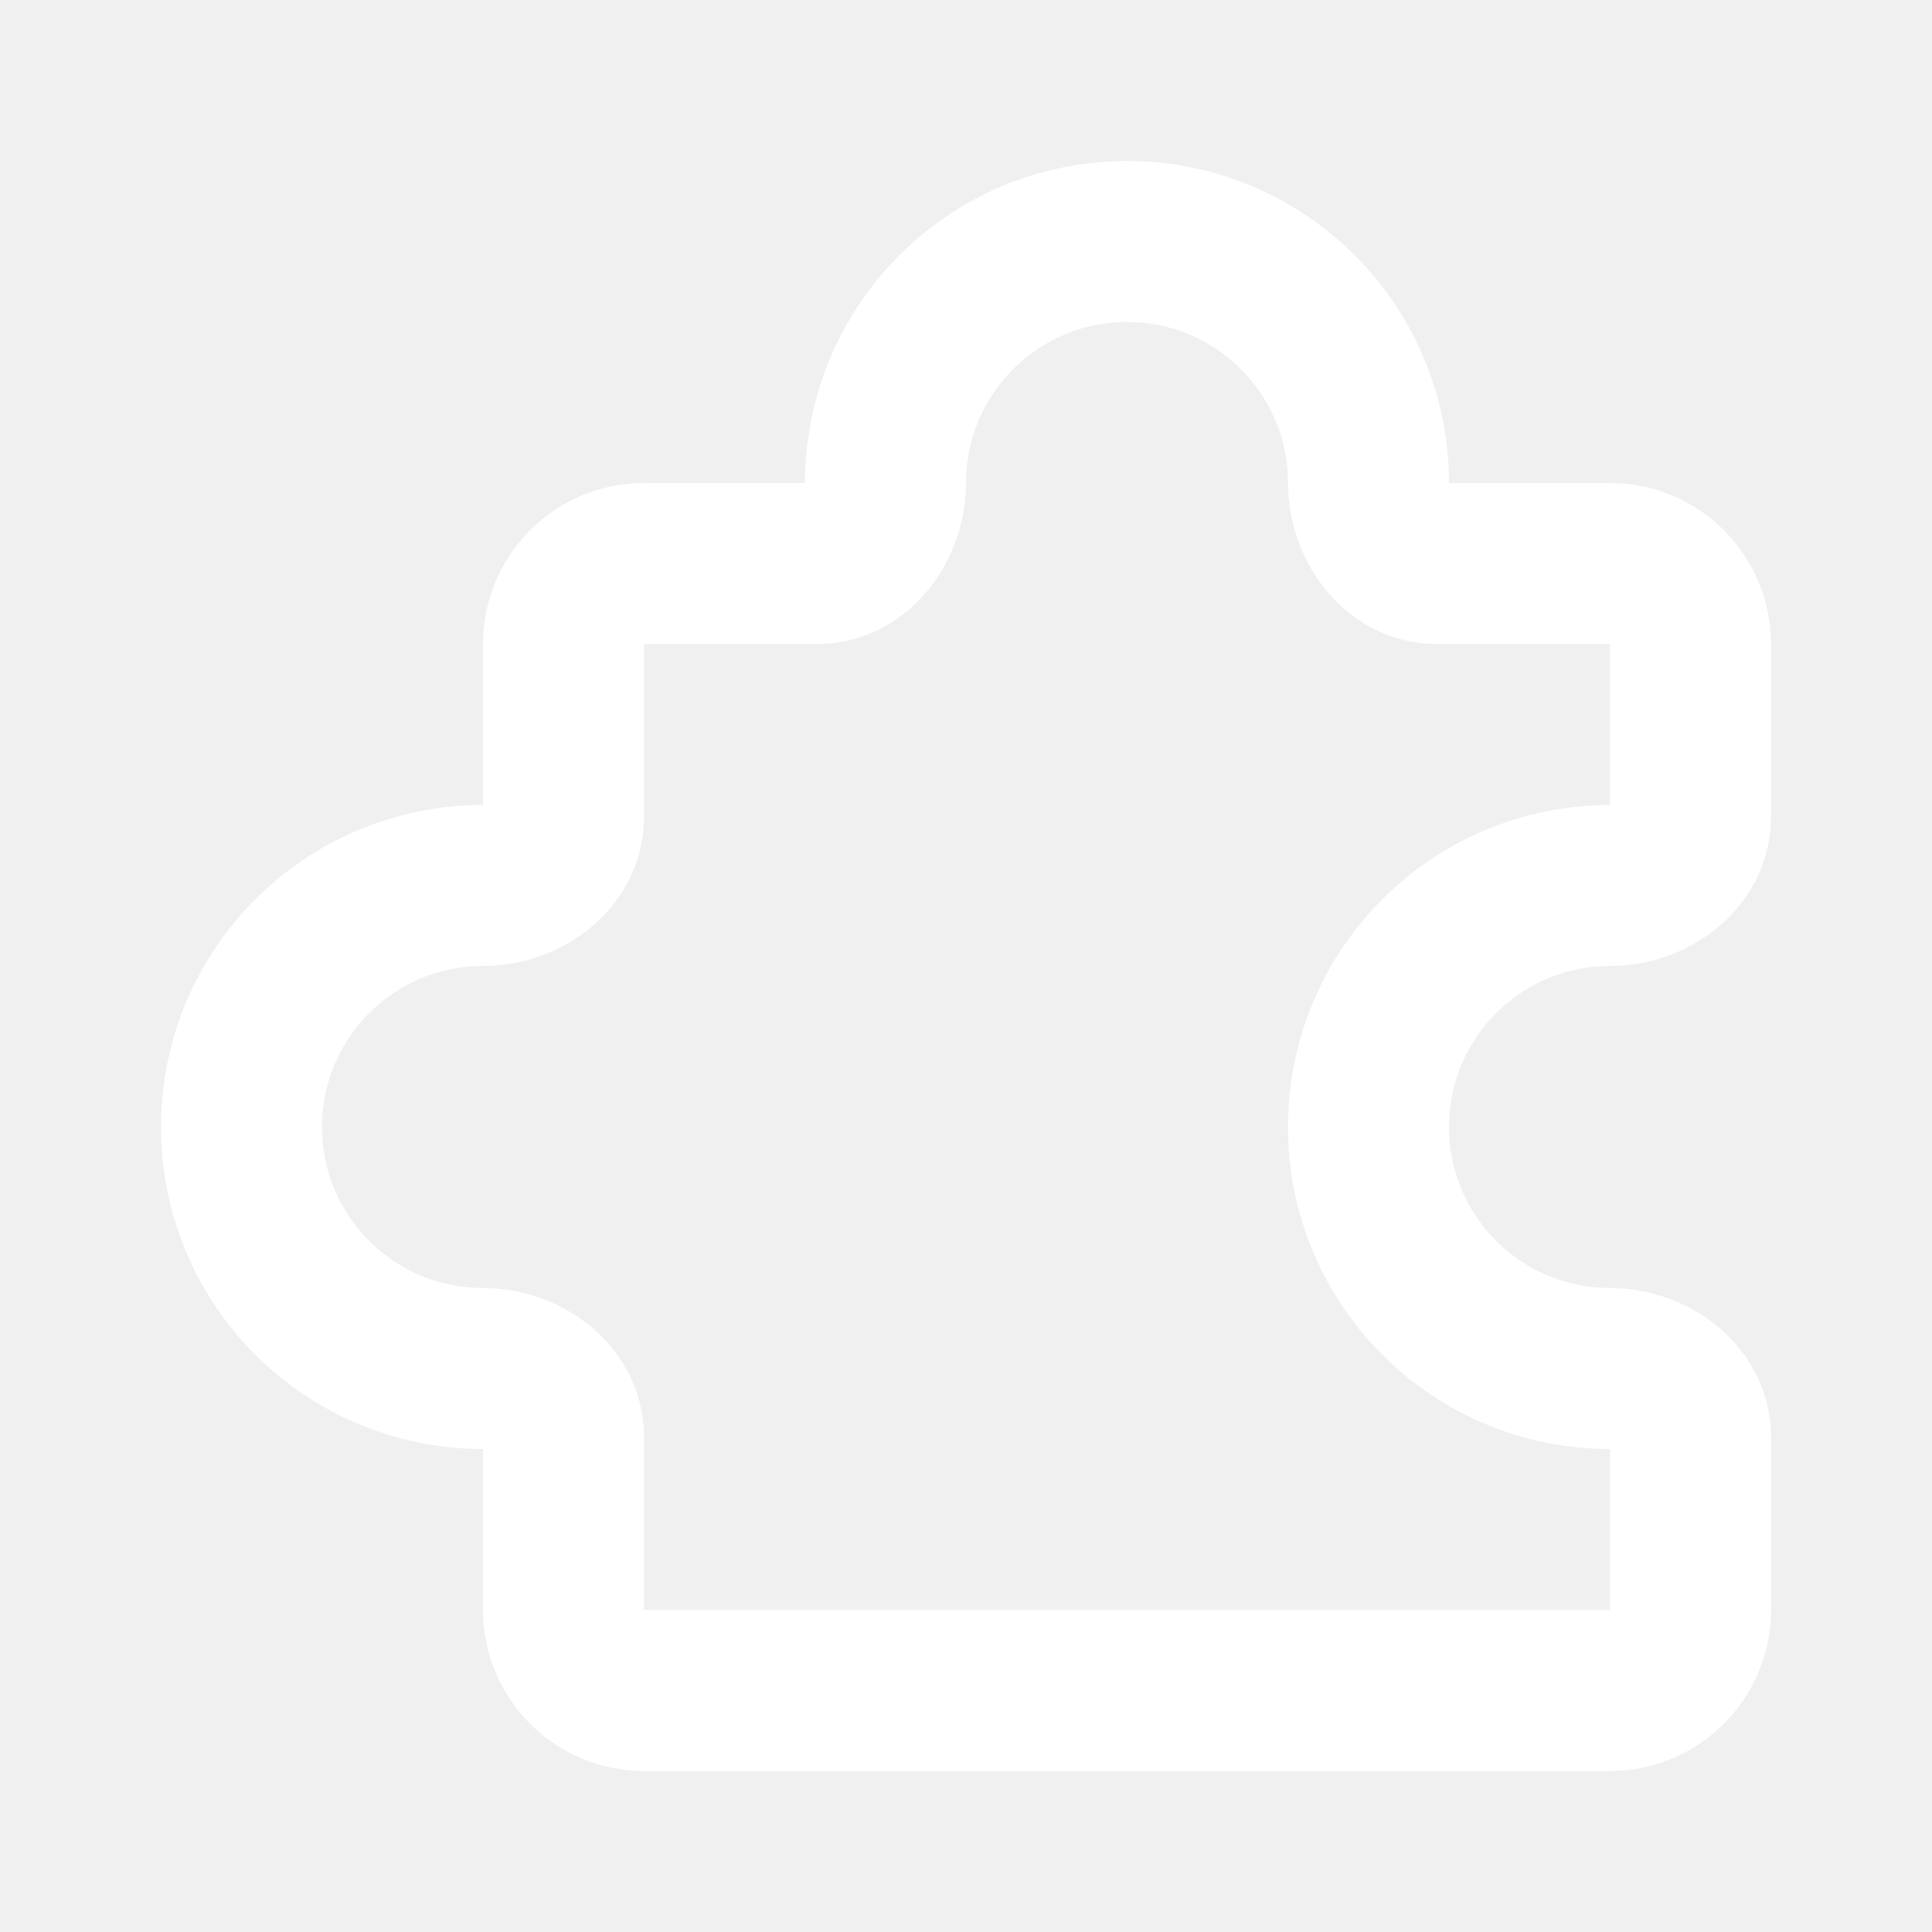
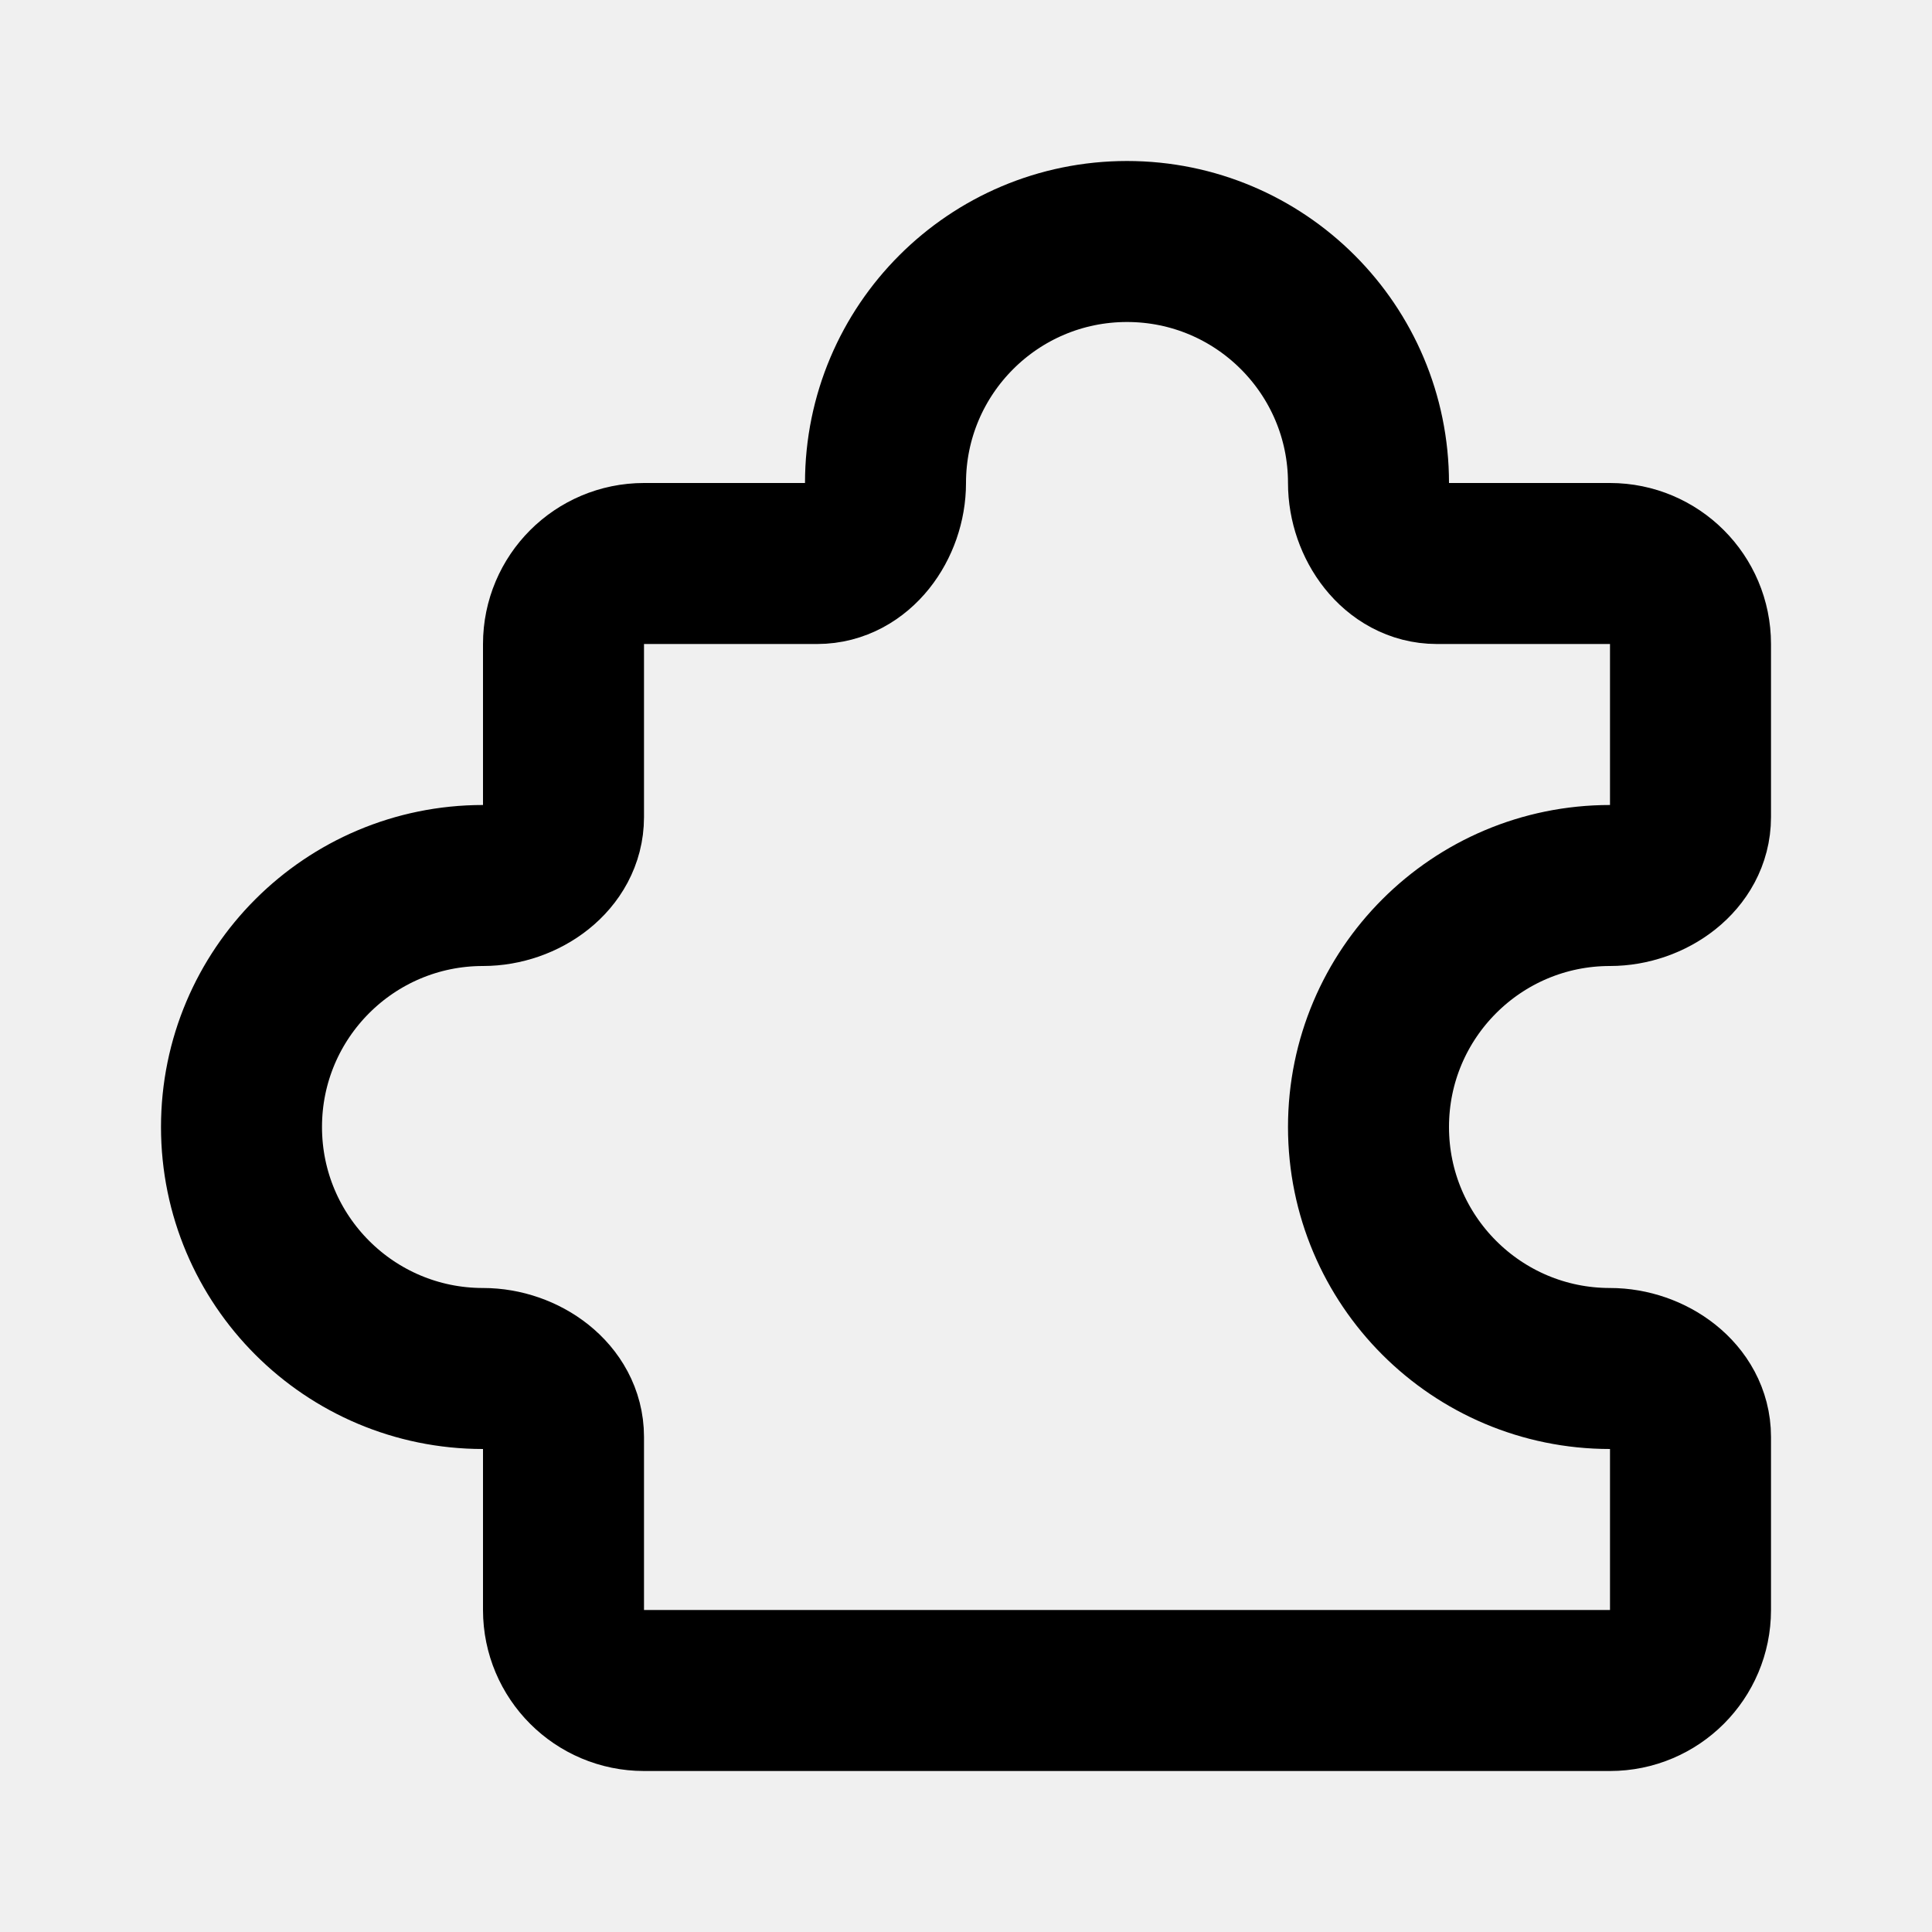
<svg xmlns="http://www.w3.org/2000/svg" width="24" height="24" viewBox="0 0 24 24" fill="none">
-   <path d="M20 7H17.849C17.351 7 17 6.498 17 6C17 4.343 15.657 3 14 3C12.343 3 11 4.343 11 6C11 6.498 10.649 7 10.151 7H8C7.448 7 7 7.448 7 8V10.151C7 10.649 6.498 11 6 11C4.343 11 3 12.343 3 14C3 15.657 4.343 17 6 17C6.498 17 7 17.351 7 17.849V20C7 20.552 7.448 21 8 21L20 21C20.552 21 21 20.552 21 20V17.849C21 17.351 20.497 17 20 17C18.343 17 17 15.657 17 14C17 12.343 18.343 11 20 11C20.497 11 21 10.649 21 10.151L21 8C21 7.448 20.552 7 20 7Z" stroke="white" stroke-width="2" stroke-linecap="round" stroke-linejoin="round" />
+   <path d="M20 7H17.849C17.351 7 17 6.498 17 6C17 4.343 15.657 3 14 3C12.343 3 11 4.343 11 6C11 6.498 10.649 7 10.151 7H8C7.448 7 7 7.448 7 8V10.151C7 10.649 6.498 11 6 11C4.343 11 3 12.343 3 14C3 15.657 4.343 17 6 17C6.498 17 7 17.351 7 17.849V20C7 20.552 7.448 21 8 21L20 21C20.552 21 21 20.552 21 20V17.849C21 17.351 20.497 17 20 17C18.343 17 17 15.657 17 14C17 12.343 18.343 11 20 11C20.497 11 21 10.649 21 10.151L21 8C21 7.448 20.552 7 20 7Z" stroke="black" stroke-width="2" stroke-linecap="round" stroke-linejoin="round" />
</svg>
